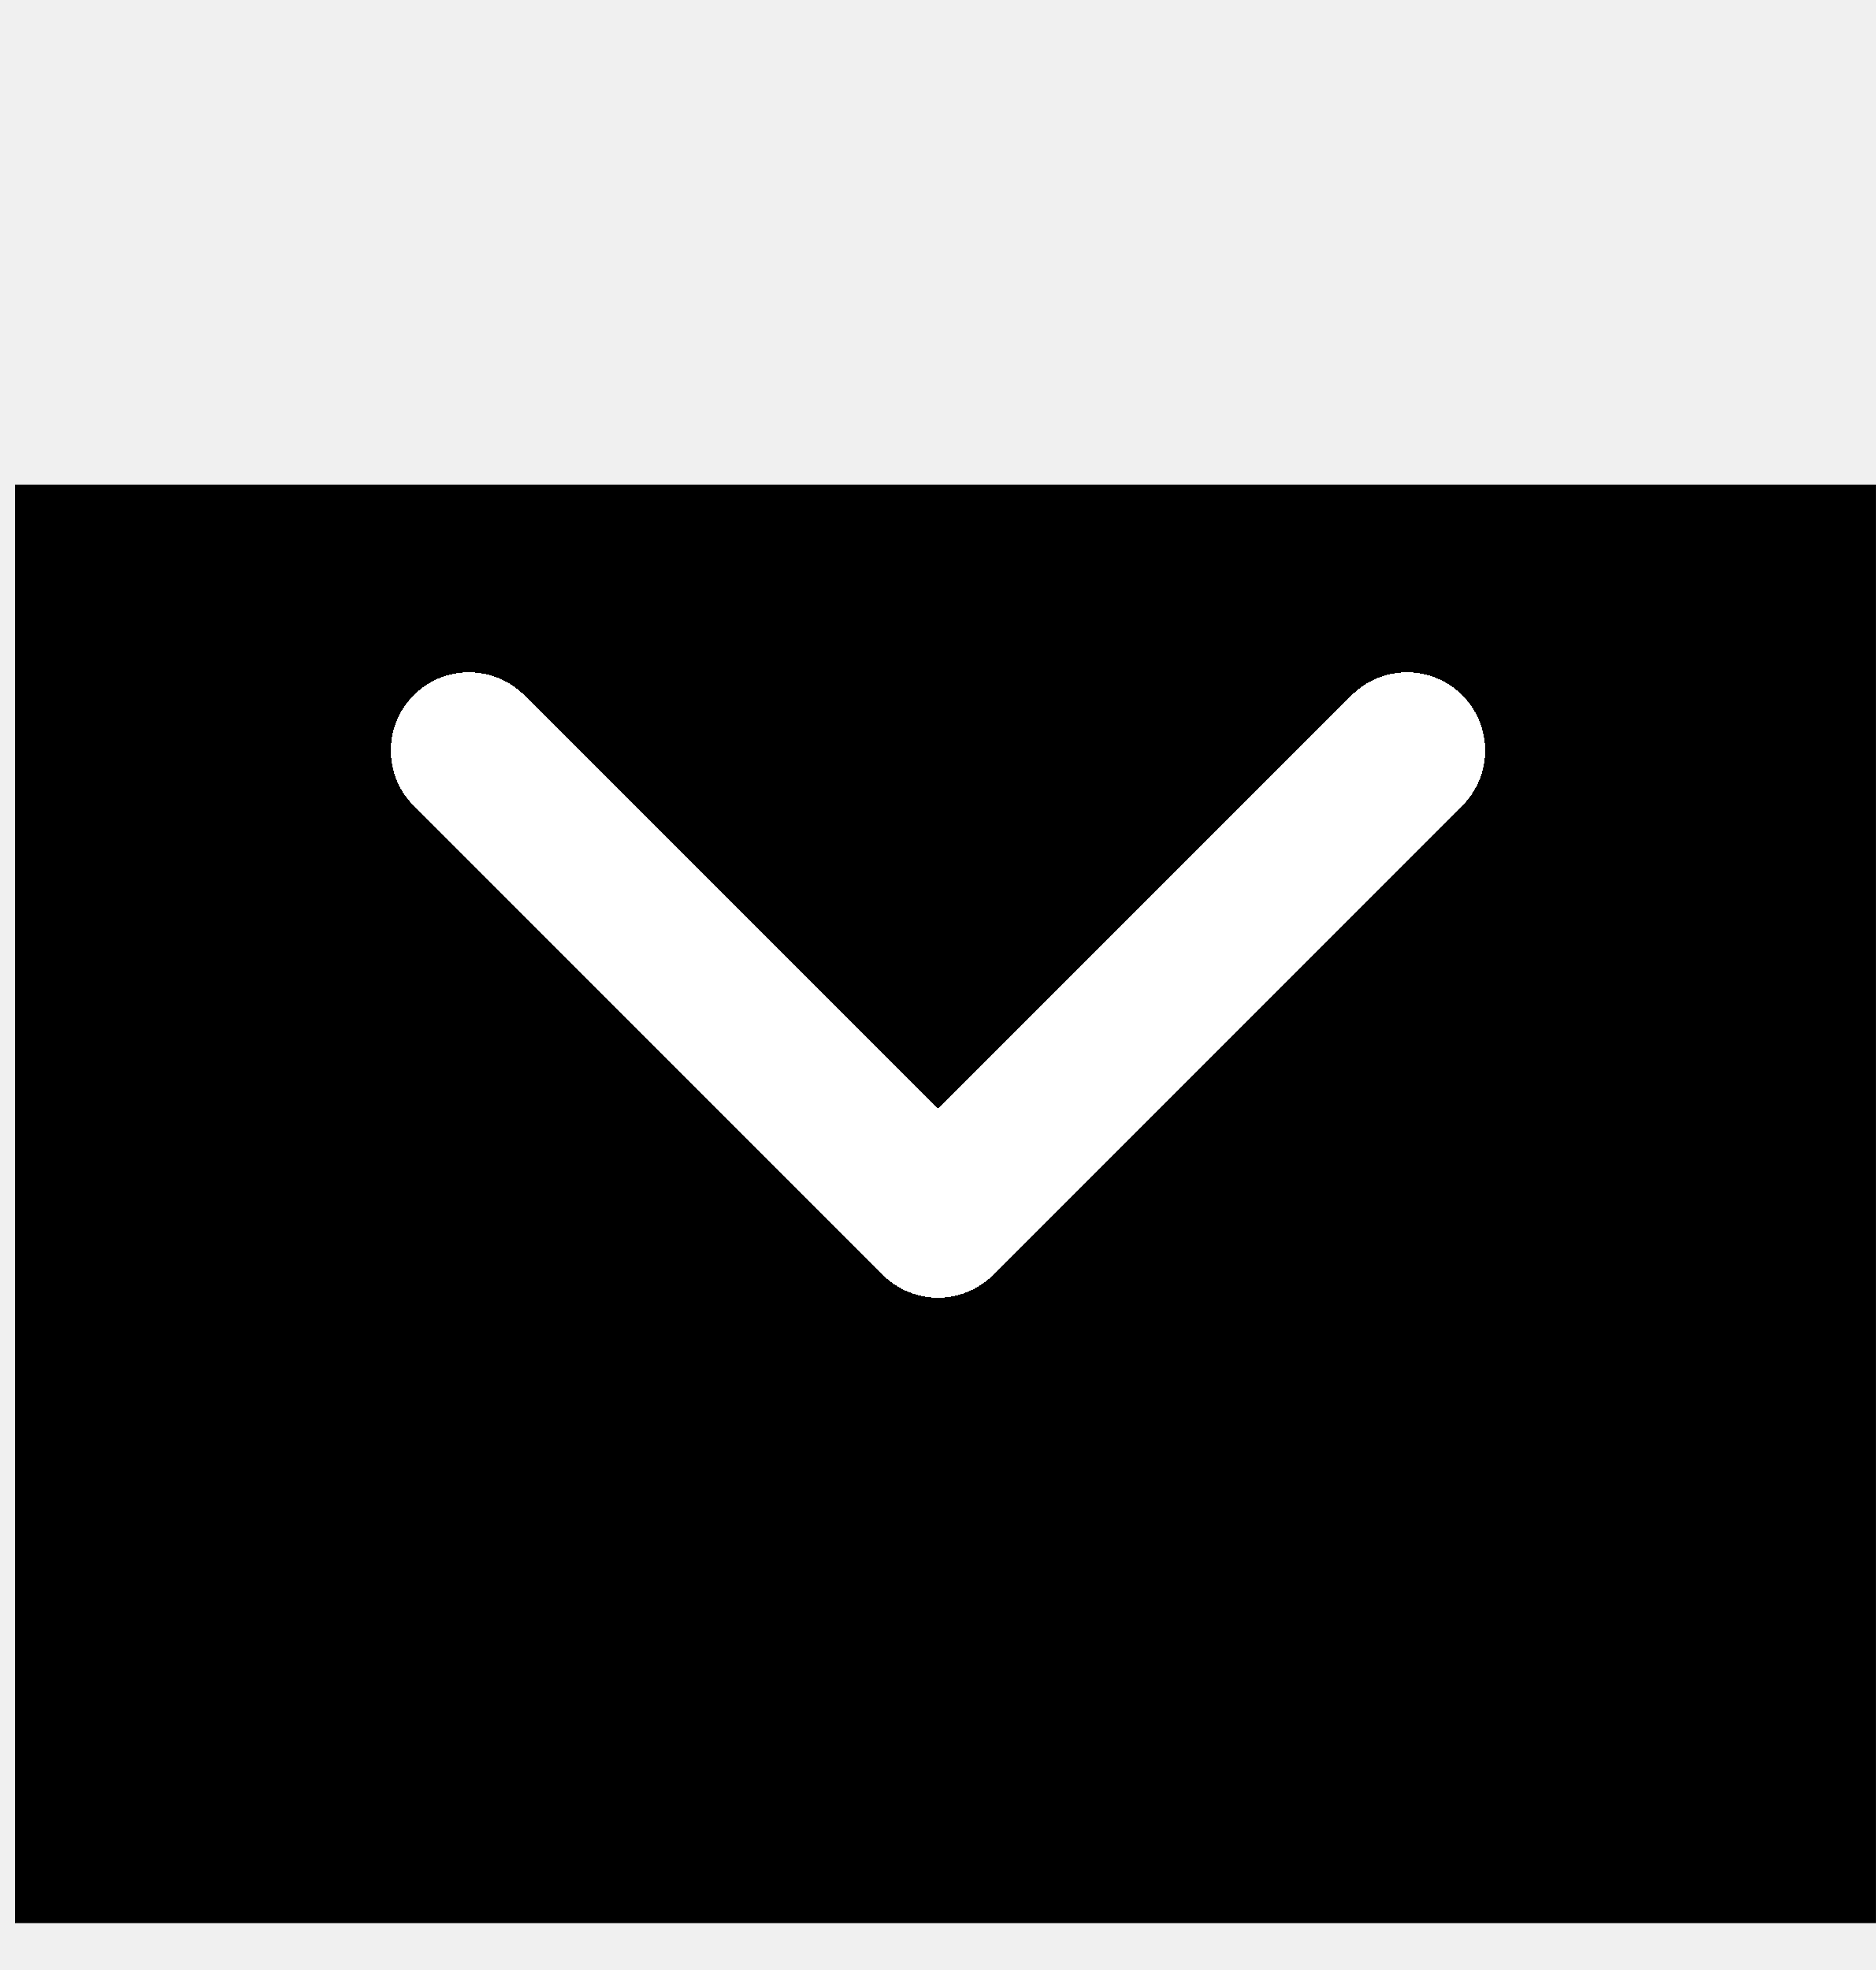
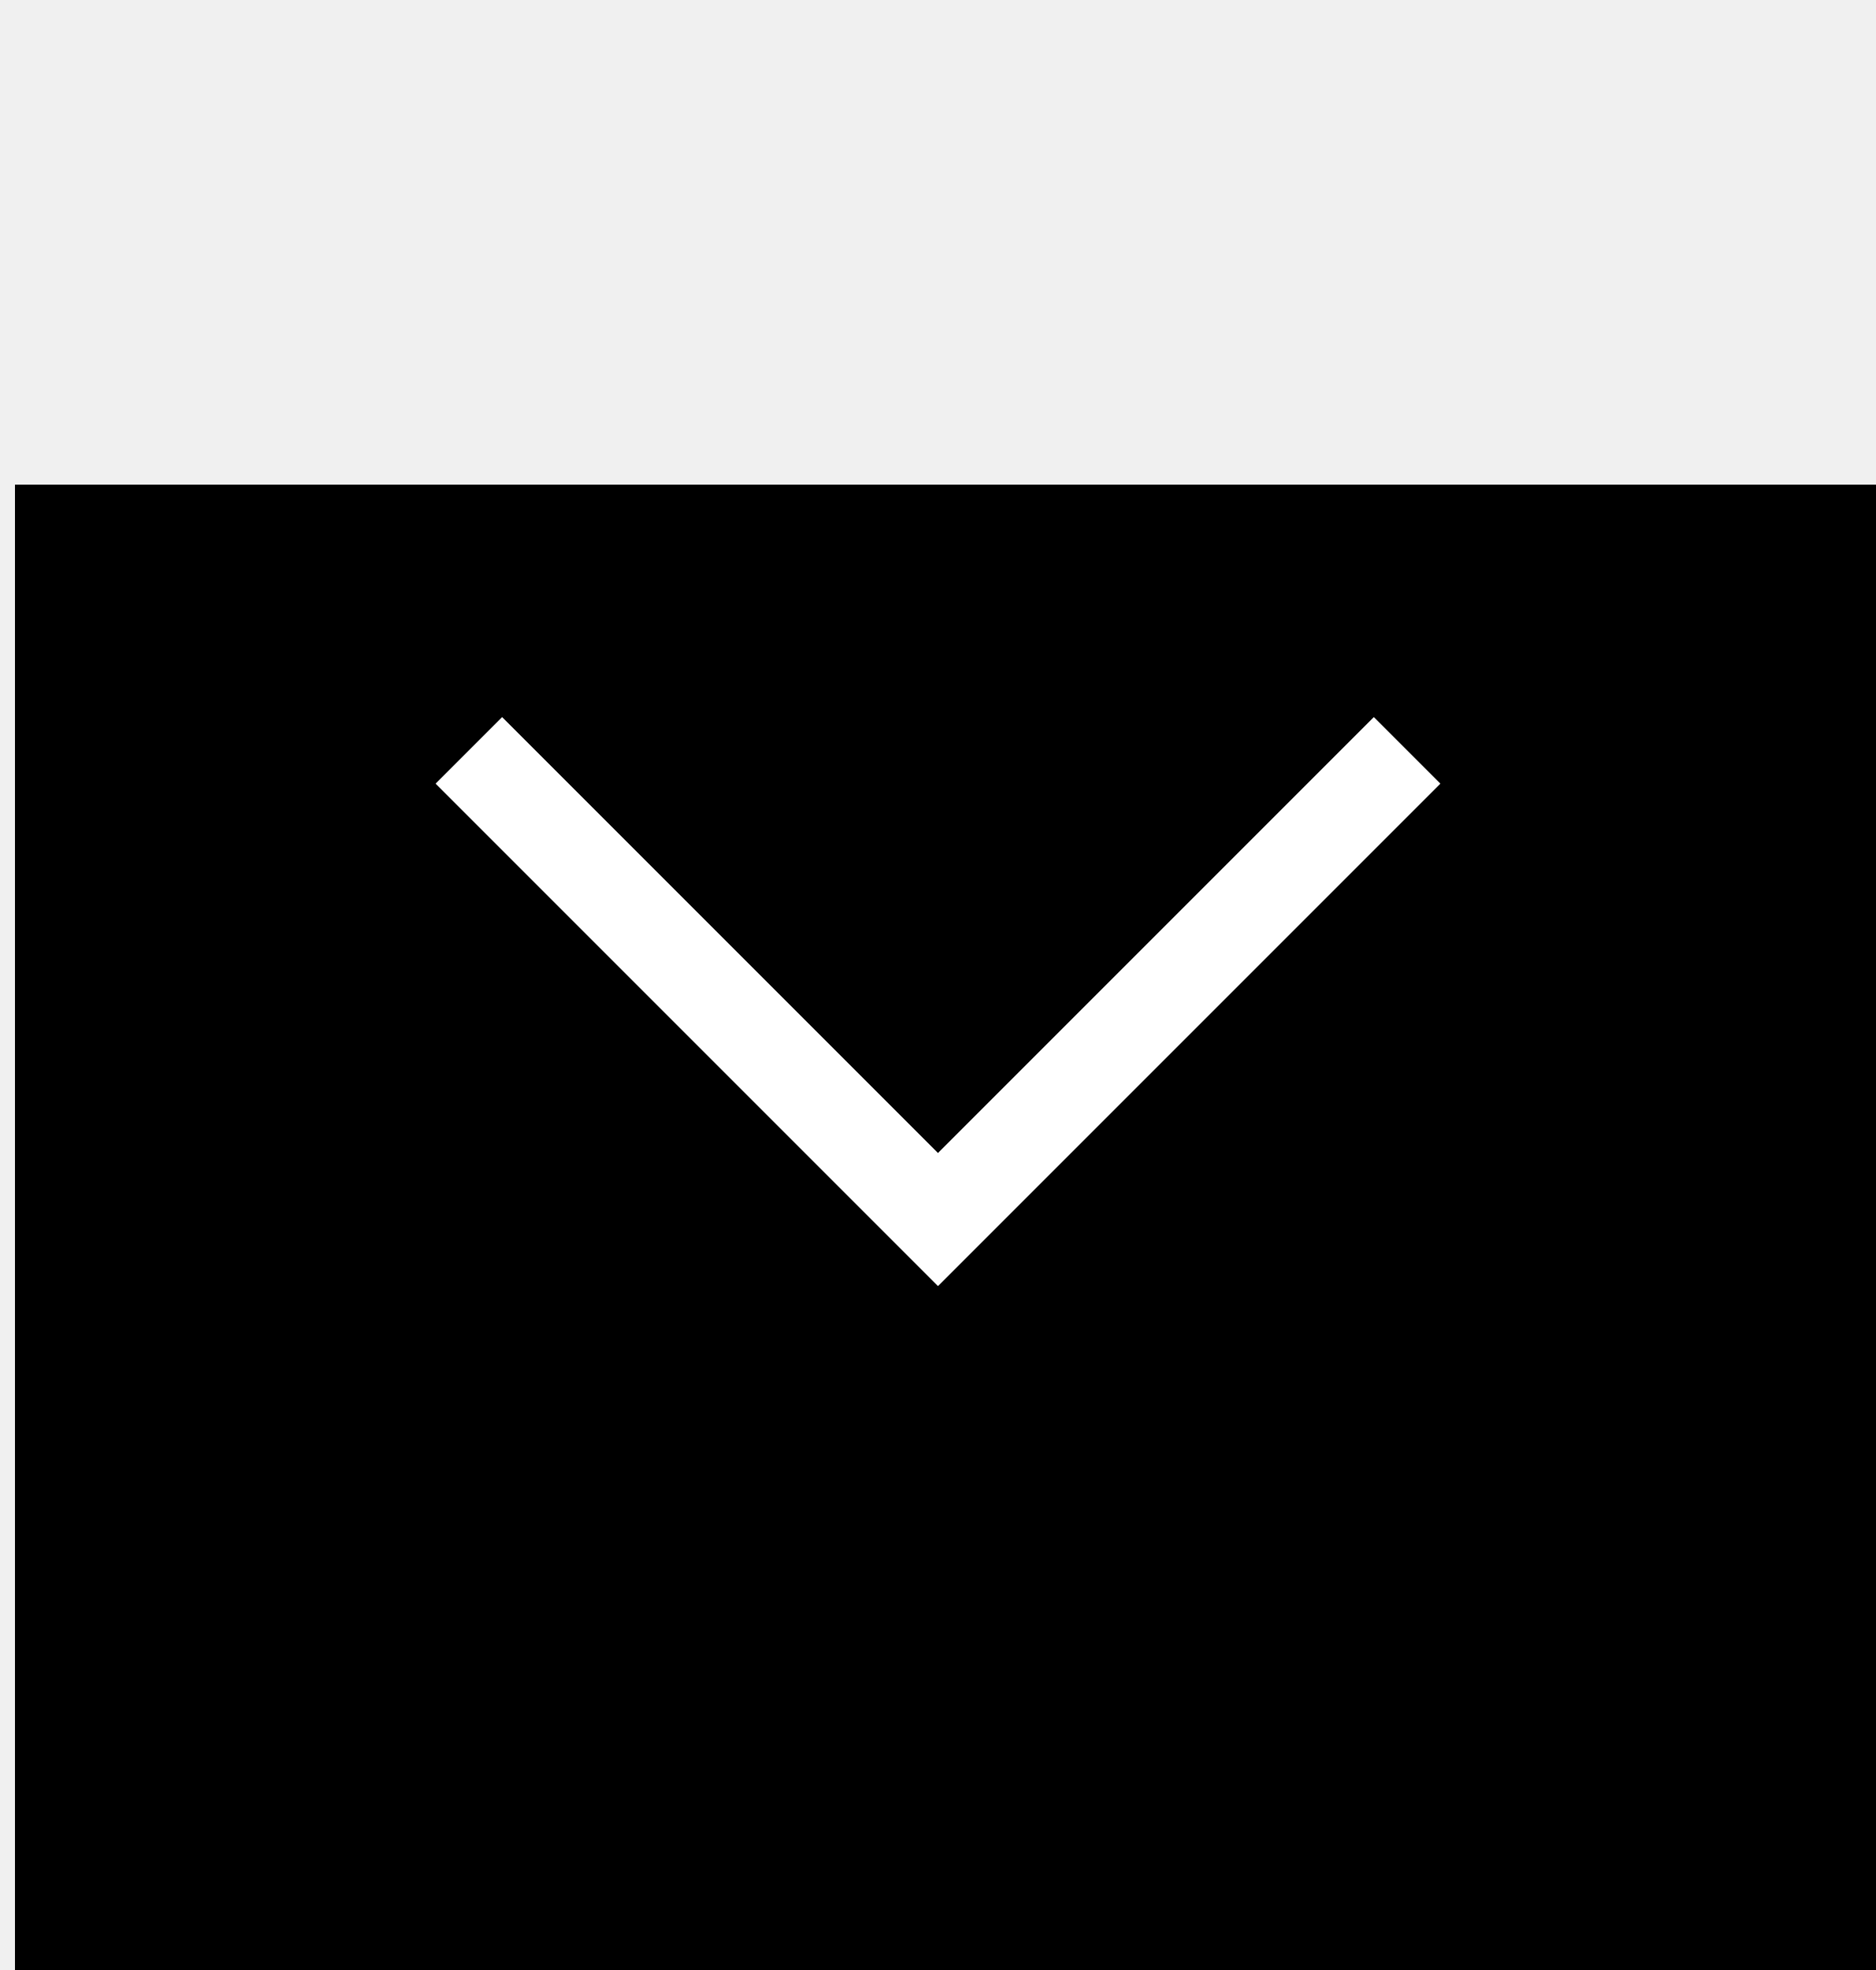
<svg xmlns="http://www.w3.org/2000/svg" width="20" height="21" viewBox="0 0 20 21" fill="none">
-   <g clip-path="url(#clip0_244_96088)">
+   <g clipPath="url(#clip0_244_96088)">
    <g filter="url(#filter0_dd_244_96088)">
-       <path d="M5 8L10 13L15 8" stroke="white" stroke-width="1.667" stroke-linecap="round" stroke-linejoin="round" shape-rendering="crispEdges" />
+       <path d="M5 8L10 13L15 8" stroke="white" strokeWidth="1.667" strokeLinecap="round" strokeLinejoin="round" shapeRendering="crispEdges" />
    </g>
  </g>
  <defs>
-     <filter id="filter0_dd_244_96088" x="0.167" y="5.167" width="21.666" height="16.666" filterUnits="userSpaceOnUse" color-interpolation-filters="sRGB">
+     <filter id="filter0_dd_244_96088" x="0.167" y="5.167" width="21.666" height="16.666" filterUnits="userSpaceOnUse" colorInterpolationFilters="sRGB">
      <feFlood floodOpacity="0" result="BackgroundImageFix" />
      <feColorMatrix in="SourceAlpha" type="matrix" values="0 0 0 0 0 0 0 0 0 0 0 0 0 0 0 0 0 0 127 0" result="hardAlpha" />
      <feOffset dx="2" dy="2" />
      <feGaussianBlur stdDeviation="2" />
      <feComposite in2="hardAlpha" operator="out" />
      <feColorMatrix type="matrix" values="0 0 0 0 0 0 0 0 0 0 0 0 0 0 0 0 0 0 0.1 0" />
      <feBlend mode="normal" in2="BackgroundImageFix" result="effect1_dropShadow_244_96088" />
      <feColorMatrix in="SourceAlpha" type="matrix" values="0 0 0 0 0 0 0 0 0 0 0 0 0 0 0 0 0 0 127 0" result="hardAlpha" />
      <feOffset dy="4" />
      <feGaussianBlur stdDeviation="2" />
      <feComposite in2="hardAlpha" operator="out" />
      <feColorMatrix type="matrix" values="0 0 0 0 0 0 0 0 0 0 0 0 0 0 0 0 0 0 0.25 0" />
      <feBlend mode="normal" in2="effect1_dropShadow_244_96088" result="effect2_dropShadow_244_96088" />
      <feBlend mode="normal" in="SourceGraphic" in2="effect2_dropShadow_244_96088" result="shape" />
    </filter>
    <clipPath id="clip0_244_96088">
      <rect width="20" height="20" fill="white" transform="translate(0 0.5)" />
    </clipPath>
  </defs>
</svg>
